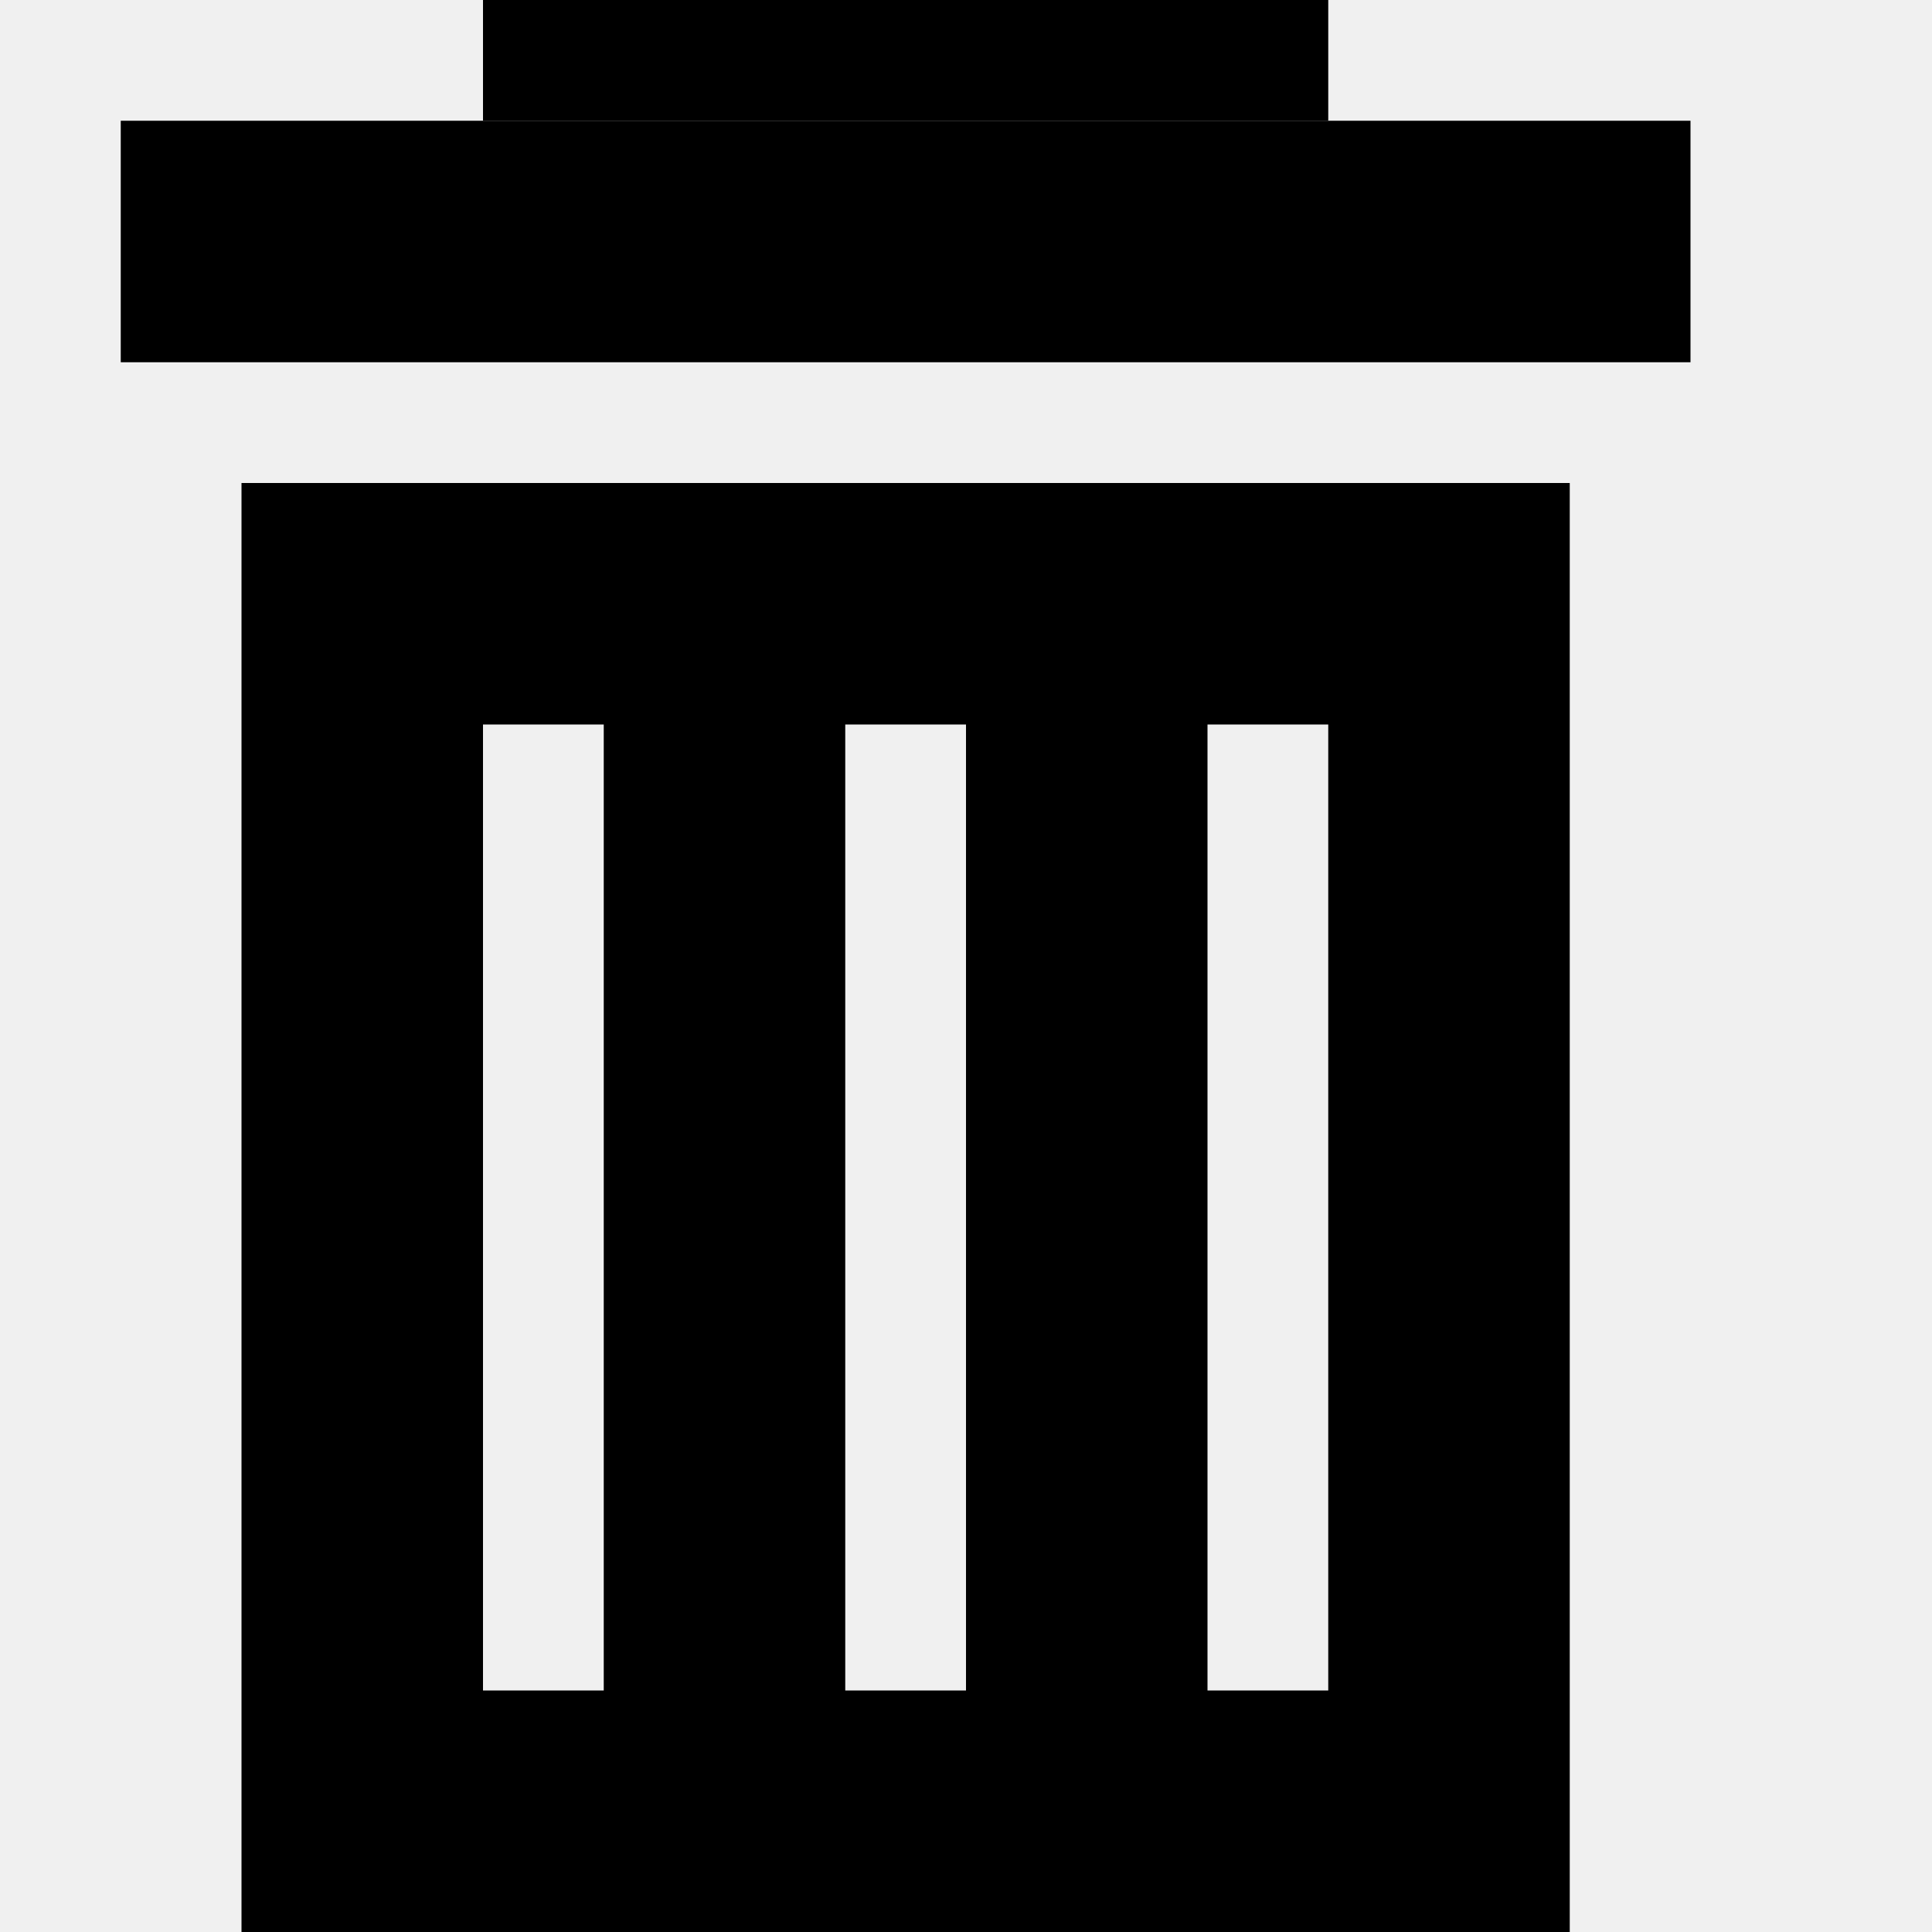
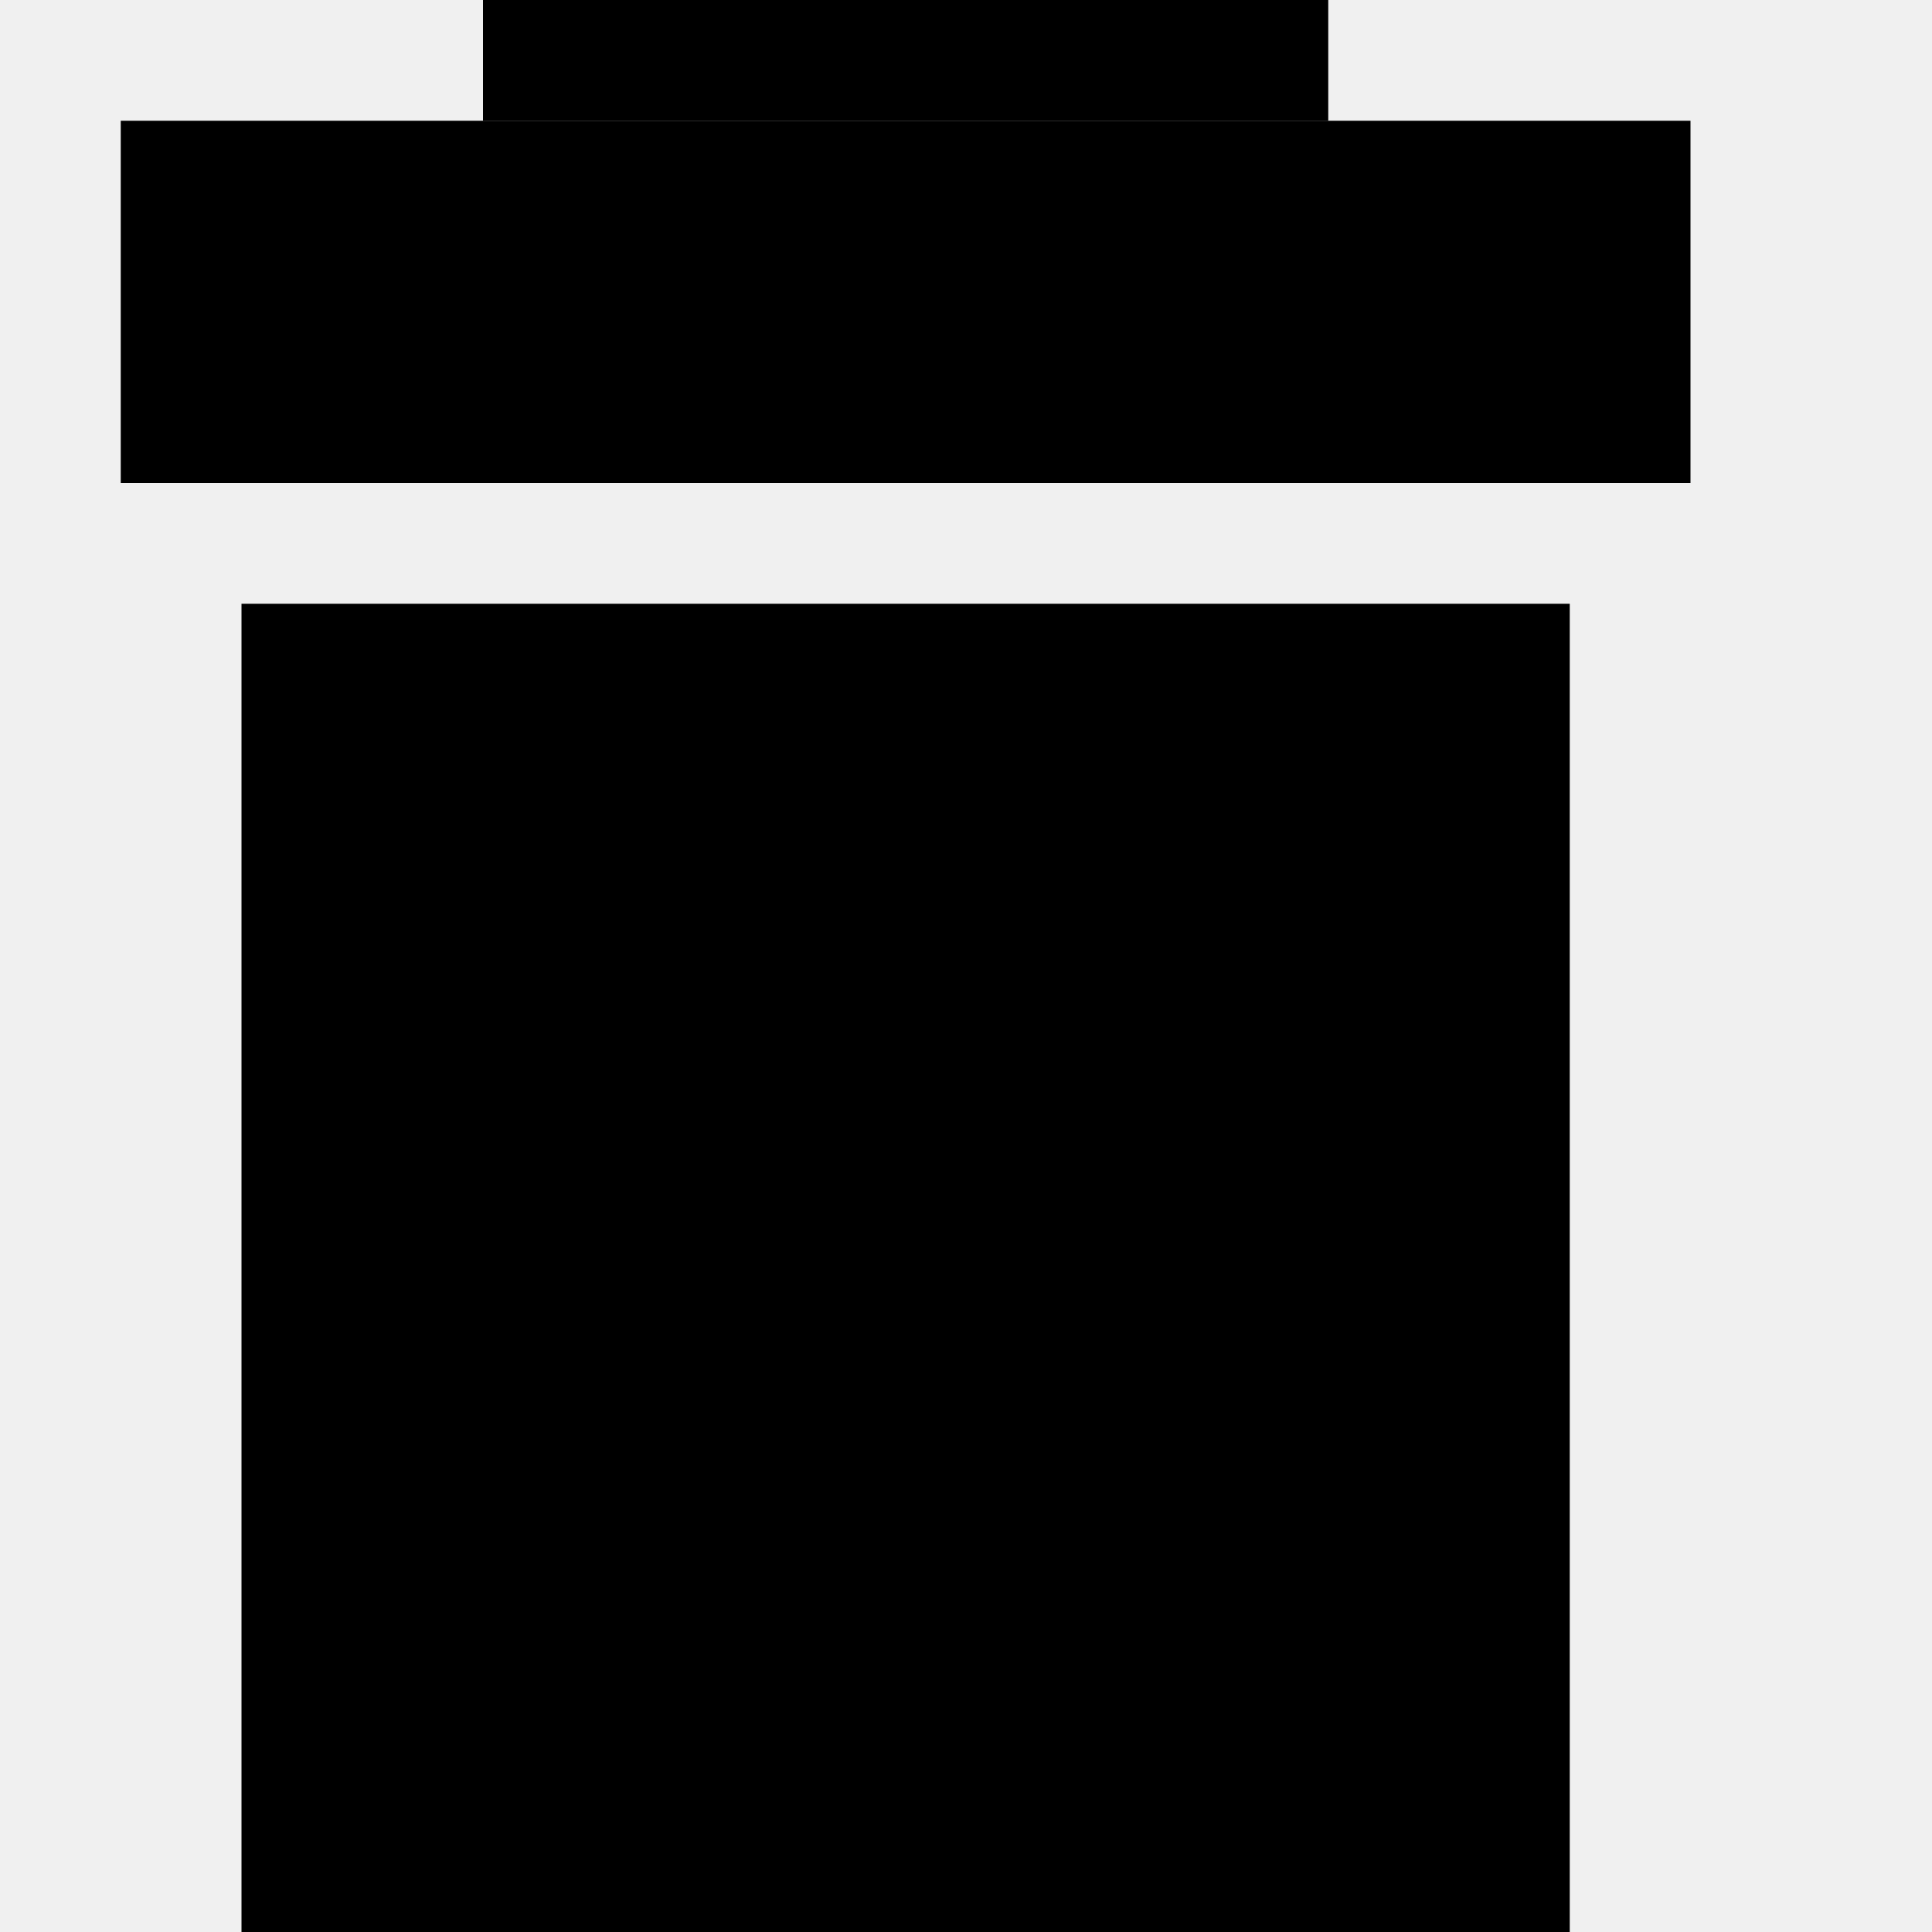
<svg xmlns="http://www.w3.org/2000/svg" version="1.1" x="0px" y="0px" width="32px" height="32px" viewBox="0 0 32 32" enable-background="new 0 0 32 32" xml:space="preserve">
  <g id="grid">
</g>
  <g id="goal" display="none">
    <path display="inline" d="M24.1,5.7c2.4,0,5.5-1.3,6.9-2.3v18.6c-1.4,1-4.6,2.3-6.9,2.3s-4.5-0.7-5.9-1.7c-1.4-1-2.8-1.7-5.1-1.7   c-2.4,0-4.6,1.2-6,2.2V4.5c1.4-1,3.7-2.2,6-2.2c2.4,0,3.7,0.7,5.1,1.7S21.7,5.7,24.1,5.7z M3.1,0.4c1.1,0,2,0.9,2,2V32H1V2.4   C1,1.3,2,0.4,3.1,0.4z" />
  </g>
  <g id="calendar" display="none">
    <path display="inline" d="M24,4V0h-4v4h-8V0H8v4H0v28h32V4H24z M28,28H4V10h24V28z" />
  </g>
  <g id="history" display="none">
    <path display="inline" d="M18.4,2.4C25.9,2.4,32,8.5,32,16s-6.1,13.6-13.6,13.6v-2.9c2.9,0,5.5-1.1,7.6-3.1s3.1-4.7,3.1-7.6   c0-2.9-1.1-5.5-3.1-7.6s-4.7-3.1-7.6-3.1c-2.9,0-5.5,1.1-7.6,3.1c-1.6,1.6-2.6,3.5-3,5.6h5.7l-6.8,7.8l-6.8-7.8h5   C5.9,7.5,11.6,2.4,18.4,2.4z M24.2,14.1v3.9h-7.8V8.2h3.9v5.8H24.2z" />
  </g>
  <g id="settings" display="none">
    <g id="settings_1_" display="inline">
      <path id="settings_2_" d="M30.9,13.5L27.8,13c-0.2-0.9-0.6-1.8-1-2.6l2-2.5c0.4-0.5,0.4-1.3,0-1.8l-1.2-1.4    c-0.5-0.6-1.3-0.7-1.8-0.3l-2.7,1.7c-1.2-0.8-2.5-1.4-4-1.8l-0.5-3.1C18.5,0.5,17.9,0,17.3,0h-1.9c-0.7,0-1.3,0.5-1.4,1.2    l-0.5,3.1c-1.2,0.3-2.3,0.8-3.3,1.4L7.6,3.9C7.1,3.5,6.3,3.5,5.8,4L4.5,5.3C4,5.8,4,6.6,4.4,7.1l1.8,2.6c-0.6,1-1.1,2.1-1.4,3.3    l-3.2,0.5c-0.7,0.1-1.2,0.7-1.2,1.4v1.9c0,0.7,0.5,1.3,1.2,1.4l3.2,0.5c0.2,1,0.6,1.9,1,2.8l-2,2.5c-0.4,0.5-0.4,1.3,0,1.8L5,27.2    c0.5,0.5,1.2,0.6,1.8,0.3l2.7-1.7c1.1,0.8,2.4,1.4,3.8,1.7l0.5,3.1c0.1,0.7,0.7,1.2,1.4,1.2h1.9c0.7,0,1.3-0.5,1.4-1.2l0.5-3.1    c1.2-0.3,2.3-0.7,3.3-1.4L25,28c0.5,0.4,1.3,0.3,1.8-0.1l1.3-1.3c0.5-0.5,0.5-1.2,0.1-1.8l-1.9-2.6c0.6-1,1.1-2.1,1.4-3.3l3.1-0.5    c0.7-0.1,1.2-0.7,1.2-1.4v-1.9C32.1,14.2,31.6,13.6,30.9,13.5z M16.3,21.7c-3.3,0-5.9-2.7-5.9-5.9c0-3.3,2.7-5.9,5.9-5.9    c3.3,0,5.9,2.7,5.9,5.9C22.3,19.1,19.6,21.7,16.3,21.7z" />
    </g>
  </g>
  <g id="archive" display="none">
-     <path display="inline" d="M31,0H1C0.5,0,0,0.5,0,1v4h32V1C32,0.5,31.5,0,31,0z M2,29.5C2,30.9,3.1,32,4.5,32h23.1   c1.3,0,2.5-1.1,2.5-2.5V8H2V29.5z M10,12h12v4H10V12z" />
+     <path display="inline" d="M31,0H1C0.5,0,0,0.5,0,1V6h32V1C32,0.5,31.5,0,31,0z M2,29.5C2,30.9,3.1,32,4.5,32h23.1   c1.3,0,2.5-1.1,2.5-2.5V8H2V29.5z M10,12h12v4H10V12z" />
  </g>
  <g id="experiment" display="none">
    <polygon display="inline" points="0,19 0,32 32,32 32,10 22,19 10,14  " />
    <polygon display="inline" points="22,12.1 10,7.1 0,12.1 0,10.1 10,5 22,10 32,0.6 32,3.1  " />
    <circle display="inline" cx="10" cy="6" r="2" />
    <circle display="inline" cx="22" cy="11" r="2" />
  </g>
  <g id="trash">
    <rect x="8" y="-0.1" width="14" height="2.1" />
-     <rect x="2" y="2" width="26" height="4" />
-     <path d="M4,8v24h22V8H4z M10,28H8V12h2V28z M16,28h-2V12h2V28z M22,28h-2V12h2V28z" />
+     <rect x="2" y="2" width="26" height="6" />
+     <rect x="4" y="10" width="22" height="22" />
+   </g>
+   <g id="play" display="none">
+     <polygon display="inline" points="0,0 0,32 31.8,16  " />
+   </g>
+   <g id="pause" display="none">
+     <rect x="2" display="inline" width="12" height="32" />
+     <rect x="18" display="inline" width="12" height="32" />
+   </g>
+   <g id="duplicate" display="none">
+     <g display="inline">
+       <polygon points="12,0 12,6 12,10 2,10 2,32 30,32 30,0   " />
+       <polygon points="8,0 2,6 8,6   " />
+     </g>
+     <polygon display="inline" fill="#FFFFFF" points="22,16 18,16 18,12 14,12 14,16 10,16 10,20 14,20 14,24 18,24 18,20 22,20  " />
  </g>
</svg>
